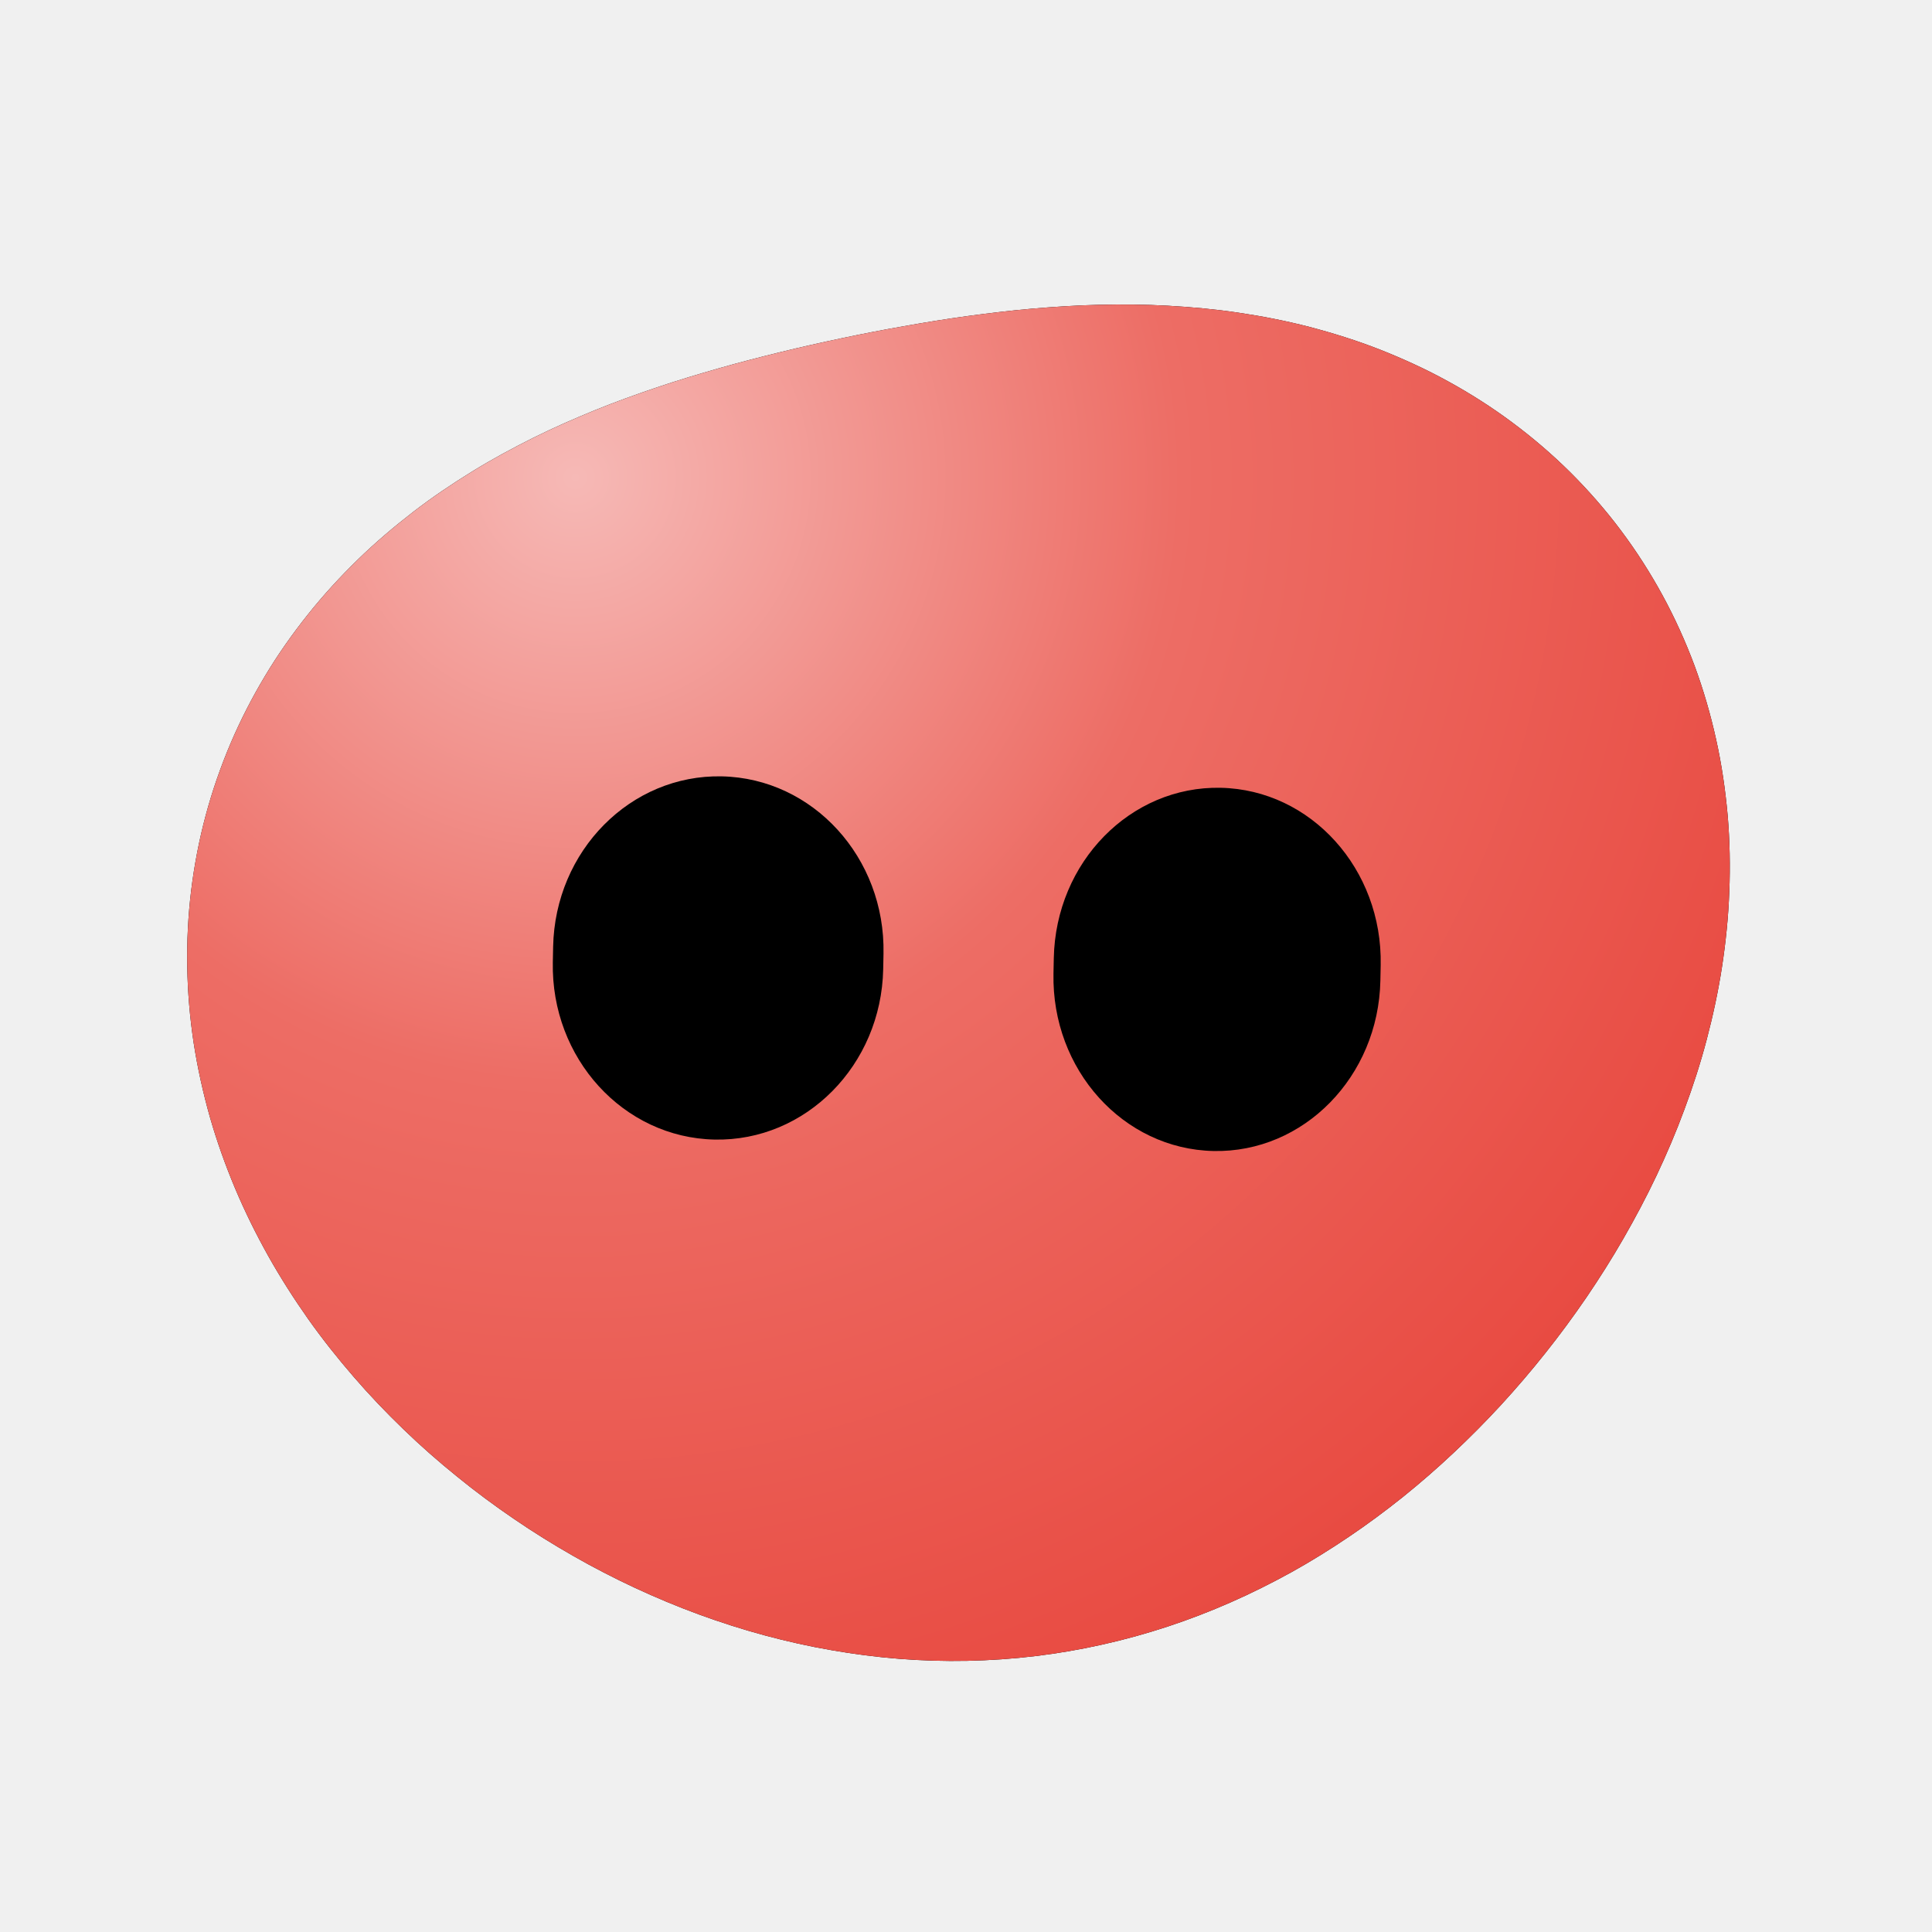
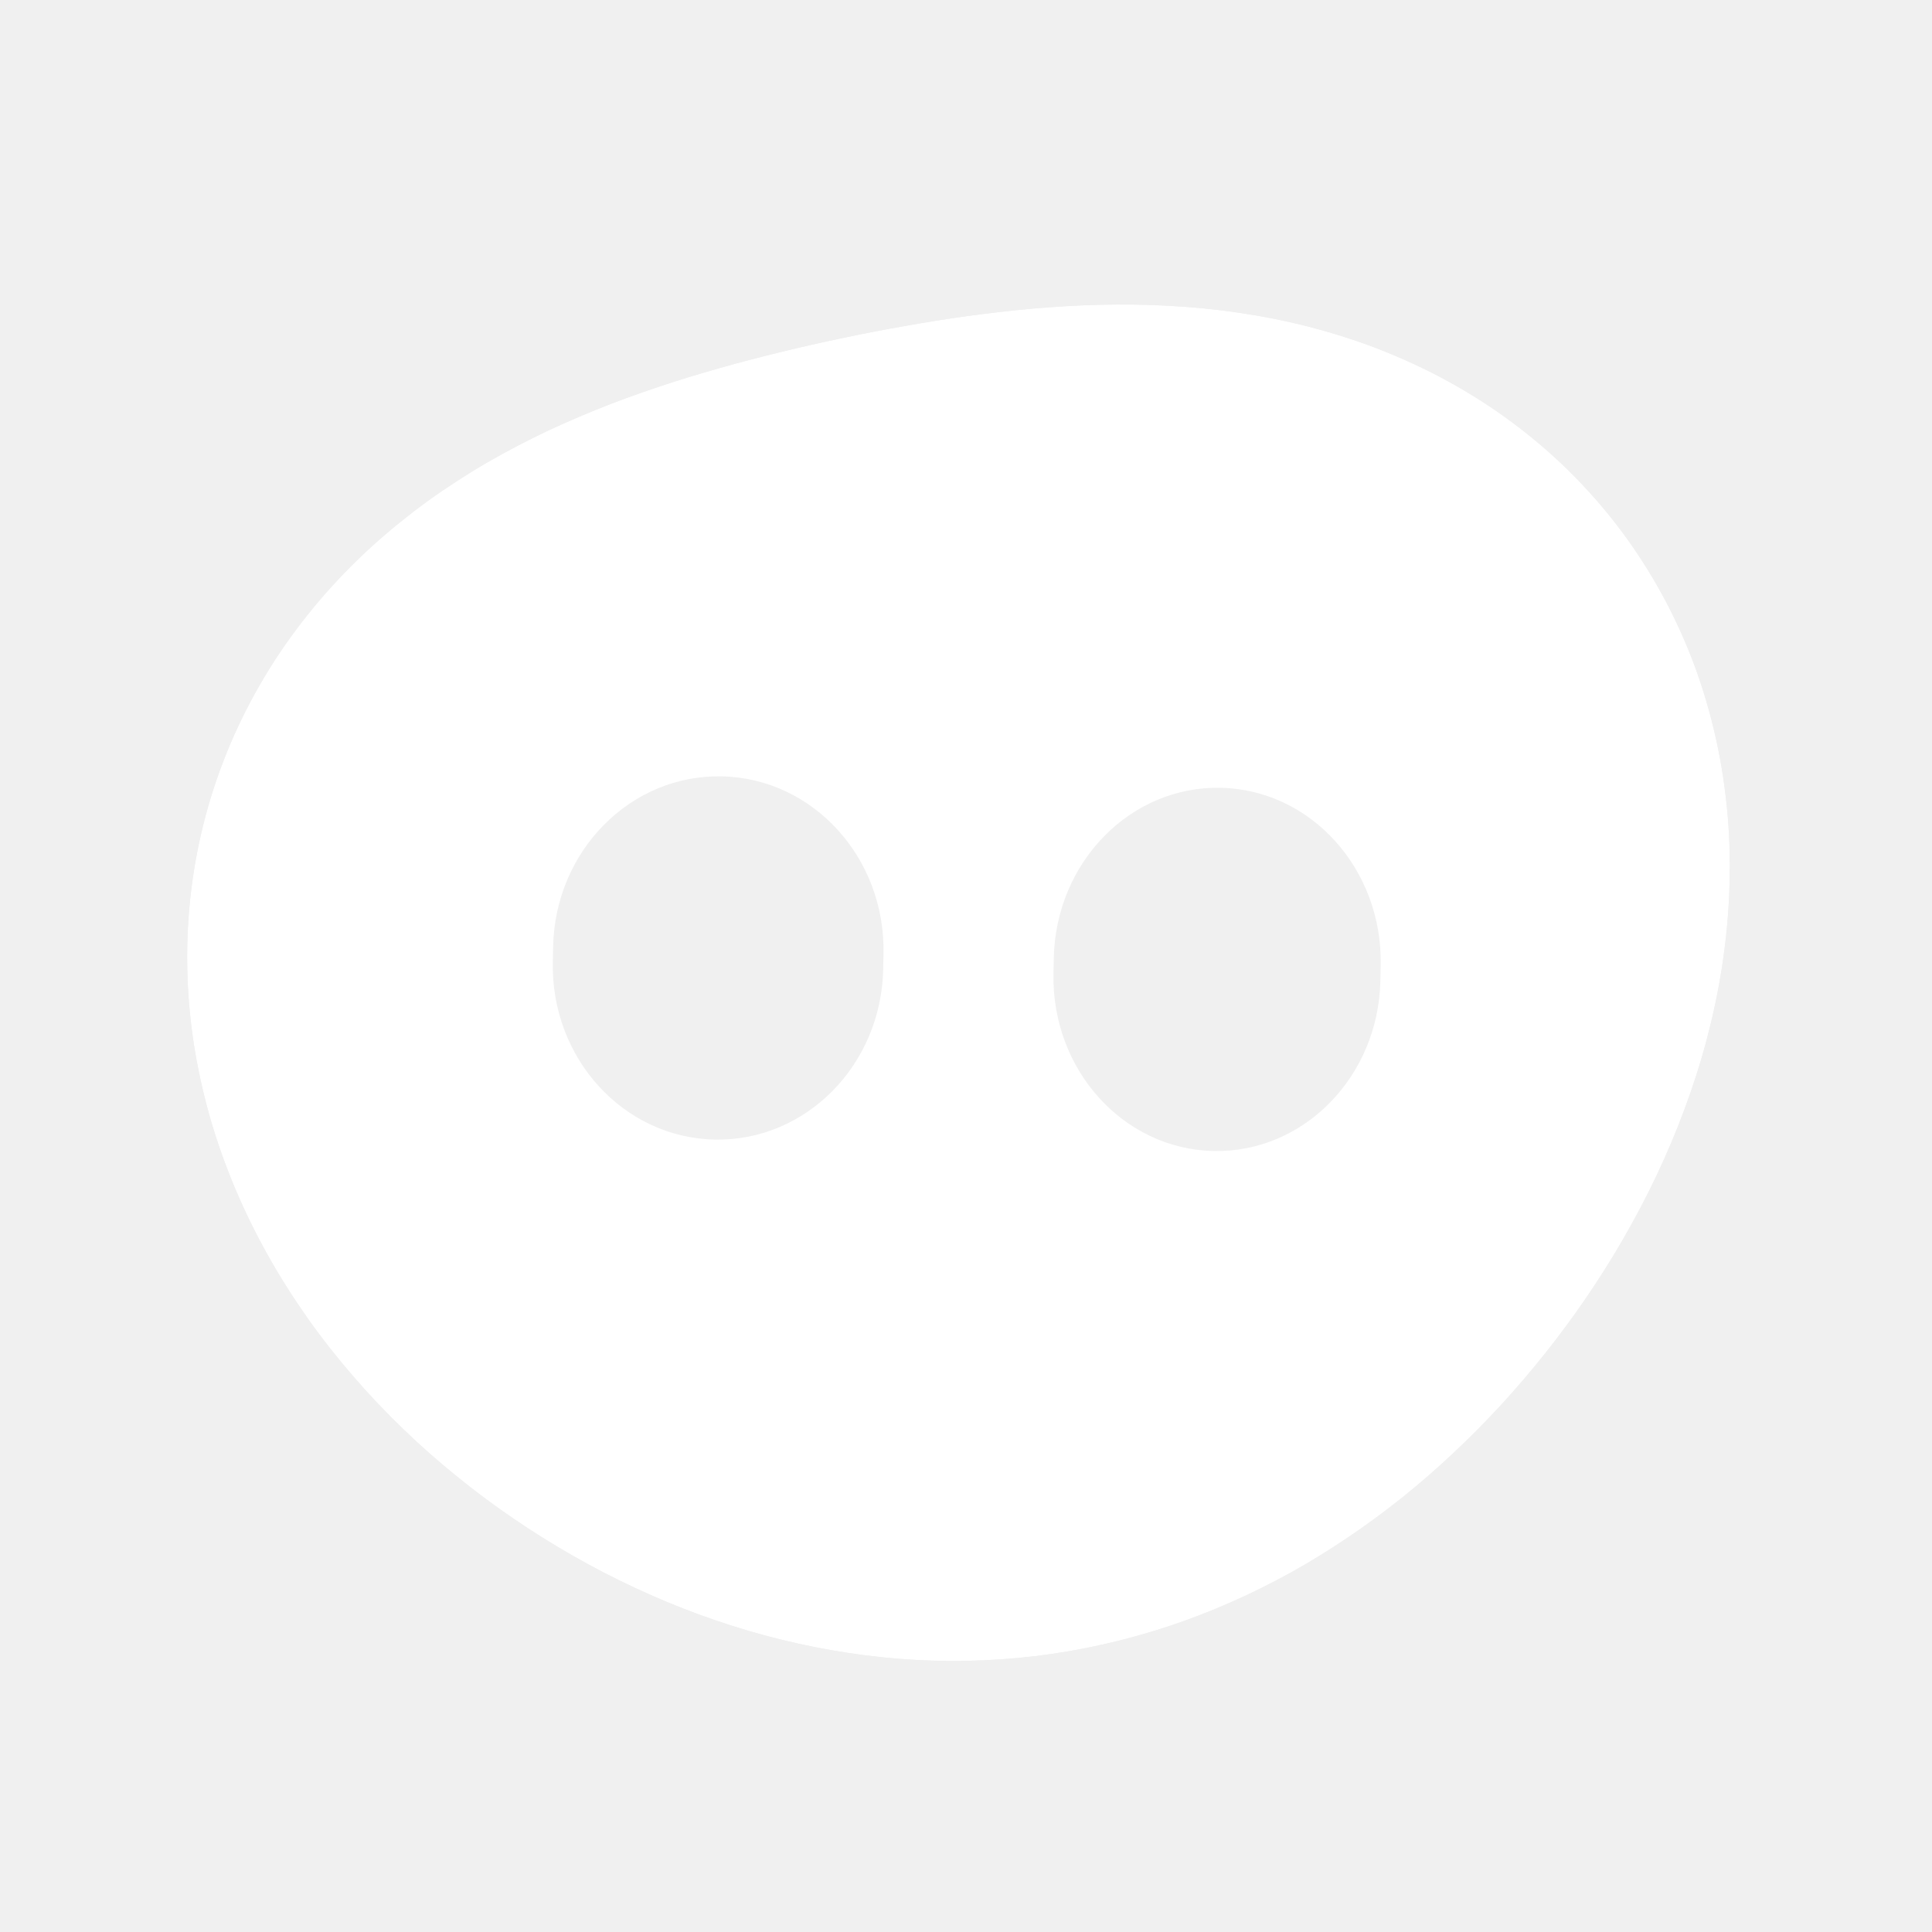
<svg xmlns="http://www.w3.org/2000/svg" aria-hidden="true" viewBox="-125 -125 250 250" width="512" height="512">
  <defs>
-     <mask height="316" id="_R_7795fiup9fdalb_-mask" maskUnits="userSpaceOnUse" width="316" x="-158" y="-158">
-       <path d="M97.83 0.09C97.34 3.28 96.66 6.44 95.85 9.51C95.04 12.59 94.06 15.61 92.97 18.54C91.89 21.48 90.66 24.35 89.35 27.13C88.03 29.92 86.59 32.62 85.08 35.25C83.57 37.88 81.96 40.42 80.28 42.89C78.59 45.36 76.83 47.75 74.99 50.06C73.15 52.38 71.24 54.61 69.26 56.77C67.28 58.92 65.22 61 63.1 62.99C60.98 64.99 58.78 66.9 56.52 68.72C54.25 70.53 51.91 72.27 49.5 73.89C47.1 75.51 44.62 77.05 42.08 78.46C39.54 79.86 36.92 81.17 34.26 82.34C31.59 83.51 28.86 84.57 26.09 85.48C23.32 86.39 20.48 87.18 17.63 87.81C14.78 88.45 11.87 88.95 8.96 89.3C6.05 89.65 3.11 89.85 0.17 89.91C-2.76 89.97 -5.72 89.88 -8.65 89.65C-11.58 89.42 -14.52 89.04 -17.42 88.53C-20.33 88.03 -23.22 87.38 -26.08 86.61C-28.94 85.84 -31.77 84.93 -34.56 83.91C-37.34 82.89 -40.1 81.74 -42.81 80.48C-45.52 79.22 -48.19 77.84 -50.8 76.35C-53.41 74.86 -55.99 73.26 -58.49 71.55C-61 69.84 -63.46 68.02 -65.84 66.08C-68.23 64.15 -70.56 62.11 -72.79 59.95C-75.03 57.79 -77.2 55.52 -79.25 53.14C-81.31 50.76 -83.29 48.27 -85.13 45.67C-86.96 43.07 -88.7 40.35 -90.28 37.54C-91.85 34.73 -93.3 31.81 -94.56 28.82C-95.82 25.82 -96.93 22.72 -97.83 19.58C-98.72 16.43 -99.44 13.2 -99.94 9.95C-100.43 6.7 -100.72 3.38 -100.77 0.09C-100.83 -3.2 -100.66 -6.53 -100.26 -9.8C-99.86 -13.06 -99.23 -16.33 -98.38 -19.5C-97.53 -22.67 -96.44 -25.81 -95.16 -28.82C-93.88 -31.82 -92.37 -34.76 -90.7 -37.54C-89.04 -40.32 -87.15 -42.99 -85.15 -45.5C-83.15 -48.01 -80.97 -50.38 -78.7 -52.59C-76.43 -54.8 -74.01 -56.85 -71.55 -58.75C-69.09 -60.65 -66.51 -62.38 -63.92 -63.98C-61.33 -65.58 -58.67 -67.01 -56.01 -68.34C-53.35 -69.67 -50.65 -70.84 -47.97 -71.94C-45.29 -73.03 -42.6 -73.99 -39.92 -74.9C-37.25 -75.8 -34.58 -76.6 -31.92 -77.36C-29.26 -78.12 -26.61 -78.8 -23.96 -79.45C-21.31 -80.1 -18.67 -80.69 -16.01 -81.25C-13.35 -81.81 -10.69 -82.33 -7.99 -82.8C-5.3 -83.28 -2.59 -83.72 0.17 -84.1C2.93 -84.47 5.72 -84.81 8.56 -85.06C11.4 -85.3 14.29 -85.49 17.22 -85.56C20.15 -85.62 23.13 -85.61 26.13 -85.44C29.14 -85.27 32.19 -85 35.25 -84.54C38.3 -84.09 41.39 -83.49 44.44 -82.7C47.49 -81.9 50.57 -80.94 53.55 -79.77C56.54 -78.59 59.52 -77.23 62.37 -75.66C65.22 -74.1 68.02 -72.32 70.65 -70.36C73.29 -68.4 75.83 -66.23 78.18 -63.9C80.52 -61.57 82.74 -59.04 84.73 -56.38C86.72 -53.73 88.54 -50.89 90.13 -47.97C91.72 -45.05 93.11 -41.98 94.27 -38.87C95.42 -35.75 96.36 -32.52 97.07 -29.29C97.79 -26.06 98.27 -22.75 98.56 -19.47C98.84 -16.19 98.9 -12.88 98.77 -9.62C98.65 -6.36 98.32 -3.1 97.83 0.09Z" fill="#fff" />
-       <path d="M-22.5 -1A22.5 22.5 0 0 1 0 -23.5L0 -23.5A22.5 22.5 0 0 1 22.5 -1L22.5 1A22.5 22.5 0 0 1 0 23.5L0 23.5A22.5 22.5 0 0 1 -22.5 1Z" fill="#000" opacity="1" transform="matrix(0.95,0.02,-0.02,1,-32.07,-1.04)" />
-       <path d="M-22.5 -1A22.5 22.5 0 0 1 0 -23.5L0 -23.5A22.5 22.5 0 0 1 22.5 -1L22.5 1A22.5 22.5 0 0 1 0 23.5L0 23.5A22.5 22.5 0 0 1 -22.5 1Z" fill="#000" opacity="1" transform="matrix(0.94,0.02,-0.02,1,32.49,0.44)" />
+     <mask id="logo-mask" x="-158" y="-158" width="316" height="316" maskUnits="userSpaceOnUse">
+       <path d="M97.83 0.09C97.34 3.28 96.66 6.44 95.85 9.51C95.04 12.59 94.06 15.61 92.97 18.54C91.89 21.48 90.66 24.35 89.35 27.13C88.03 29.92 86.59 32.62 85.08 35.25C83.57 37.88 81.96 40.42 80.28 42.89C78.59 45.36 76.83 47.75 74.99 50.06C73.15 52.38 71.24 54.61 69.26 56.77C67.28 58.92 65.22 61 63.1 62.99C60.98 64.99 58.78 66.9 56.52 68.72C54.25 70.53 51.91 72.27 49.5 73.89C47.1 75.51 44.62 77.05 42.08 78.46C39.54 79.86 36.92 81.17 34.26 82.34C31.59 83.51 28.86 84.57 26.09 85.48C23.32 86.39 20.48 87.18 17.63 87.81C14.78 88.45 11.87 88.95 8.96 89.3C6.05 89.65 3.11 89.85 0.17 89.91C-2.76 89.97 -5.72 89.88 -8.65 89.65C-11.58 89.42 -14.52 89.04 -17.42 88.53C-20.33 88.03 -23.22 87.38 -26.08 86.61C-28.94 85.84 -31.77 84.93 -34.56 83.91C-37.34 82.89 -40.1 81.74 -42.81 80.48C-45.52 79.22 -48.19 77.84 -50.8 76.35C-53.41 74.86 -55.99 73.26 -58.49 71.55C-61 69.84 -63.46 68.02 -65.84 66.08C-68.23 64.15 -70.56 62.11 -72.79 59.95C-75.03 57.79 -77.2 55.52 -79.25 53.14C-81.31 50.76 -83.29 48.27 -85.13 45.67C-86.96 43.07 -88.7 40.35 -90.28 37.54C-91.85 34.73 -93.3 31.81 -94.56 28.82C-95.82 25.82 -96.93 22.72 -97.83 19.58C-98.72 16.43 -99.44 13.2 -99.94 9.95C-100.43 6.7 -100.72 3.38 -100.77 0.09C-100.83 -3.2 -100.66 -6.53 -100.26 -9.8C-99.86 -13.06 -99.23 -16.33 -98.38 -19.5C-97.53 -22.67 -96.44 -25.81 -95.16 -28.82C-93.88 -31.82 -92.37 -34.76 -90.7 -37.54C-89.04 -40.32 -87.15 -42.99 -85.15 -45.5C-83.15 -48.01 -80.97 -50.38 -78.7 -52.59C-76.43 -54.8 -74.01 -56.85 -71.55 -58.75C-69.09 -60.65 -66.51 -62.38 -63.92 -63.98C-61.33 -65.58 -58.67 -67.01 -56.01 -68.34C-53.35 -69.67 -50.65 -70.84 -47.97 -71.94C-45.29 -73.03 -42.6 -73.99 -39.92 -74.9C-37.25 -75.8 -34.58 -76.6 -31.92 -77.36C-29.26 -78.12 -26.61 -78.8 -23.96 -79.45C-21.31 -80.1 -18.67 -80.69 -16.01 -81.25C-13.35 -81.81 -10.69 -82.33 -7.99 -82.8C-5.3 -83.28 -2.59 -83.72 0.17 -84.1C2.93 -84.47 5.72 -84.81 8.56 -85.06C11.4 -85.3 14.29 -85.49 17.22 -85.56C20.15 -85.62 23.13 -85.61 26.13 -85.44C29.14 -85.27 32.19 -85 35.25 -84.54C38.3 -84.09 41.39 -83.49 44.44 -82.7C47.49 -81.9 50.57 -80.94 53.55 -79.77C56.54 -78.59 59.52 -77.23 62.37 -75.66C65.22 -74.1 68.02 -72.32 70.65 -70.36C73.29 -68.4 75.83 -66.23 78.18 -63.9C80.52 -61.57 82.74 -59.04 84.73 -56.38C86.72 -53.73 88.54 -50.89 90.13 -47.97C91.72 -45.05 93.11 -41.98 94.27 -38.87C95.42 -35.75 96.36 -32.52 97.07 -29.29C97.79 -26.06 98.27 -22.75 98.56 -19.47C98.84 -16.19 98.9 -12.88 98.77 -9.62C98.65 -6.36 98.32 -3.1 97.83 0.09Z" fill="white" />
+       <path d="M-22.5 -1A22.5 22.5 0 0 1 0 -23.5L0 -23.5A22.5 22.5 0 0 1 22.5 -1L22.5 1A22.5 22.5 0 0 1 0 23.5L0 23.5A22.5 22.5 0 0 1 -22.5 1Z" fill="black" transform="matrix(0.95,0.02,-0.02,1,-32.07,-1.04)" />
+       <path d="M-22.5 -1A22.5 22.5 0 0 1 0 -23.5L0 -23.5A22.5 22.5 0 0 1 22.5 -1L22.5 1A22.5 22.5 0 0 1 0 23.5L0 23.5A22.5 22.5 0 0 1 -22.5 1Z" fill="black" transform="matrix(0.94,0.02,-0.02,1,32.49,0.44)" />
    </mask>
-     <radialGradient cx="-50.56" cy="-63.2" gradientUnits="userSpaceOnUse" id="_R_7795fiup9fdalb_-fill" r="244.9">
-       <stop offset="0%" stop-color="#f6b9b6" />
-       <stop offset="32%" stop-color="#ed6d65" />
-       <stop offset="72%" stop-color="#e8483f" />
-       <stop offset="100%" stop-color="#8f2f2b" />
-     </radialGradient>
  </defs>
-   <g fill="none" stroke-linecap="round" />
-   <g opacity="1">
-     <path d="M97.83 0.09C97.34 3.28 96.66 6.44 95.85 9.51C95.04 12.59 94.06 15.61 92.97 18.54C91.89 21.48 90.66 24.35 89.35 27.13C88.03 29.92 86.59 32.62 85.08 35.25C83.57 37.88 81.96 40.42 80.28 42.89C78.59 45.36 76.83 47.75 74.99 50.06C73.15 52.38 71.24 54.61 69.26 56.77C67.28 58.92 65.22 61 63.1 62.99C60.98 64.99 58.78 66.9 56.52 68.72C54.25 70.53 51.91 72.27 49.5 73.89C47.1 75.51 44.62 77.05 42.08 78.46C39.54 79.86 36.92 81.17 34.26 82.34C31.59 83.51 28.86 84.57 26.09 85.48C23.32 86.39 20.48 87.18 17.63 87.81C14.78 88.45 11.87 88.95 8.96 89.3C6.05 89.65 3.11 89.85 0.17 89.91C-2.76 89.97 -5.72 89.88 -8.65 89.65C-11.58 89.42 -14.52 89.04 -17.42 88.53C-20.33 88.03 -23.22 87.38 -26.08 86.61C-28.94 85.84 -31.77 84.93 -34.56 83.91C-37.34 82.89 -40.1 81.74 -42.81 80.48C-45.52 79.22 -48.19 77.84 -50.8 76.35C-53.41 74.86 -55.99 73.26 -58.49 71.55C-61 69.84 -63.46 68.02 -65.84 66.08C-68.23 64.15 -70.56 62.11 -72.79 59.95C-75.03 57.79 -77.2 55.52 -79.25 53.14C-81.31 50.76 -83.29 48.27 -85.13 45.67C-86.96 43.07 -88.7 40.35 -90.28 37.54C-91.85 34.73 -93.3 31.81 -94.56 28.82C-95.82 25.82 -96.93 22.72 -97.83 19.58C-98.72 16.43 -99.44 13.2 -99.94 9.95C-100.43 6.7 -100.72 3.38 -100.77 0.09C-100.83 -3.2 -100.66 -6.53 -100.26 -9.8C-99.86 -13.06 -99.23 -16.33 -98.38 -19.5C-97.53 -22.67 -96.44 -25.81 -95.16 -28.82C-93.88 -31.82 -92.37 -34.76 -90.7 -37.54C-89.04 -40.32 -87.15 -42.99 -85.15 -45.5C-83.15 -48.01 -80.97 -50.38 -78.7 -52.59C-76.43 -54.8 -74.01 -56.85 -71.55 -58.75C-69.09 -60.65 -66.51 -62.38 -63.92 -63.98C-61.33 -65.58 -58.67 -67.01 -56.01 -68.34C-53.35 -69.67 -50.65 -70.84 -47.97 -71.94C-45.29 -73.03 -42.6 -73.99 -39.92 -74.9C-37.25 -75.8 -34.58 -76.6 -31.92 -77.36C-29.26 -78.12 -26.61 -78.8 -23.96 -79.45C-21.31 -80.1 -18.67 -80.69 -16.01 -81.25C-13.35 -81.81 -10.69 -82.33 -7.99 -82.8C-5.3 -83.28 -2.59 -83.72 0.17 -84.1C2.93 -84.47 5.72 -84.81 8.56 -85.06C11.4 -85.3 14.29 -85.49 17.22 -85.56C20.15 -85.62 23.13 -85.61 26.13 -85.44C29.14 -85.27 32.19 -85 35.25 -84.54C38.3 -84.09 41.39 -83.49 44.44 -82.7C47.49 -81.9 50.57 -80.94 53.55 -79.77C56.54 -78.59 59.52 -77.23 62.37 -75.66C65.22 -74.1 68.02 -72.32 70.65 -70.36C73.29 -68.4 75.83 -66.23 78.18 -63.9C80.52 -61.57 82.74 -59.04 84.73 -56.38C86.72 -53.73 88.54 -50.89 90.13 -47.97C91.72 -45.05 93.11 -41.98 94.27 -38.87C95.42 -35.75 96.36 -32.52 97.07 -29.29C97.79 -26.06 98.27 -22.75 98.56 -19.47C98.84 -16.19 98.9 -12.88 98.77 -9.62C98.65 -6.36 98.32 -3.1 97.83 0.09Z" fill="lab(2.754 0 0)" />
-     <g mask="url(#_R_7795fiup9fdalb_-mask)">
-       <rect fill="url(#_R_7795fiup9fdalb_-fill)" height="316" width="316" x="-158" y="-158" />
-     </g>
-   </g>
-   <g fill="none" stroke-linecap="round" />
+   <path d="M97.83 0.09C97.34 3.28 96.66 6.44 95.85 9.51C95.04 12.59 94.06 15.61 92.97 18.54C91.89 21.48 90.66 24.35 89.35 27.13C88.03 29.92 86.59 32.62 85.08 35.25C83.57 37.88 81.96 40.42 80.28 42.89C78.59 45.36 76.83 47.75 74.99 50.06C73.15 52.38 71.24 54.61 69.26 56.77C67.28 58.92 65.22 61 63.1 62.99C60.98 64.99 58.78 66.9 56.52 68.72C54.25 70.53 51.91 72.27 49.5 73.89C47.1 75.51 44.62 77.05 42.08 78.46C39.54 79.86 36.92 81.17 34.26 82.34C31.59 83.51 28.86 84.57 26.09 85.48C23.32 86.39 20.48 87.18 17.63 87.81C14.78 88.45 11.87 88.95 8.96 89.3C6.05 89.65 3.11 89.85 0.17 89.91C-2.76 89.97 -5.72 89.88 -8.65 89.65C-11.58 89.42 -14.52 89.04 -17.42 88.53C-20.33 88.03 -23.22 87.38 -26.08 86.61C-28.94 85.84 -31.77 84.93 -34.56 83.91C-37.34 82.89 -40.1 81.74 -42.81 80.48C-45.52 79.22 -48.19 77.84 -50.8 76.35C-53.41 74.86 -55.99 73.26 -58.49 71.55C-61 69.84 -63.46 68.02 -65.84 66.08C-68.23 64.15 -70.56 62.11 -72.79 59.95C-75.03 57.79 -77.2 55.52 -79.25 53.14C-81.31 50.76 -83.29 48.27 -85.13 45.67C-86.96 43.07 -88.7 40.35 -90.28 37.54C-91.85 34.73 -93.3 31.81 -94.56 28.82C-95.82 25.82 -96.93 22.72 -97.83 19.58C-98.72 16.43 -99.44 13.2 -99.94 9.95C-100.43 6.7 -100.72 3.38 -100.77 0.09C-100.83 -3.2 -100.66 -6.53 -100.26 -9.8C-99.86 -13.06 -99.23 -16.33 -98.38 -19.5C-97.53 -22.67 -96.44 -25.81 -95.16 -28.82C-93.88 -31.82 -92.37 -34.76 -90.7 -37.54C-89.04 -40.32 -87.15 -42.99 -85.15 -45.5C-83.15 -48.01 -80.97 -50.38 -78.7 -52.59C-76.43 -54.8 -74.01 -56.85 -71.55 -58.75C-69.09 -60.65 -66.51 -62.38 -63.92 -63.98C-61.33 -65.58 -58.67 -67.01 -56.01 -68.34C-53.35 -69.67 -50.65 -70.84 -47.97 -71.94C-45.29 -73.03 -42.6 -73.99 -39.92 -74.9C-37.25 -75.8 -34.58 -76.6 -31.92 -77.36C-29.26 -78.12 -26.61 -78.8 -23.96 -79.45C-21.31 -80.1 -18.67 -80.69 -16.01 -81.25C-13.35 -81.81 -10.69 -82.33 -7.99 -82.8C-5.3 -83.28 -2.59 -83.72 0.17 -84.1C2.93 -84.47 5.72 -84.81 8.56 -85.06C11.4 -85.3 14.29 -85.49 17.22 -85.56C20.15 -85.62 23.13 -85.61 26.13 -85.44C29.14 -85.27 32.19 -85 35.25 -84.54C38.3 -84.09 41.39 -83.49 44.44 -82.7C47.49 -81.9 50.57 -80.94 53.55 -79.77C56.54 -78.59 59.52 -77.23 62.37 -75.66C65.22 -74.1 68.02 -72.32 70.65 -70.36C73.29 -68.4 75.83 -66.23 78.18 -63.9C80.52 -61.57 82.74 -59.04 84.73 -56.38C86.72 -53.73 88.54 -50.89 90.13 -47.97C91.72 -45.05 93.11 -41.98 94.27 -38.87C95.42 -35.75 96.36 -32.52 97.07 -29.29C97.79 -26.06 98.27 -22.75 98.56 -19.47C98.84 -16.19 98.9 -12.88 98.77 -9.62C98.65 -6.36 98.32 -3.1 97.83 0.09Z" fill="#fff" mask="url(#logo-mask)" />
</svg>
